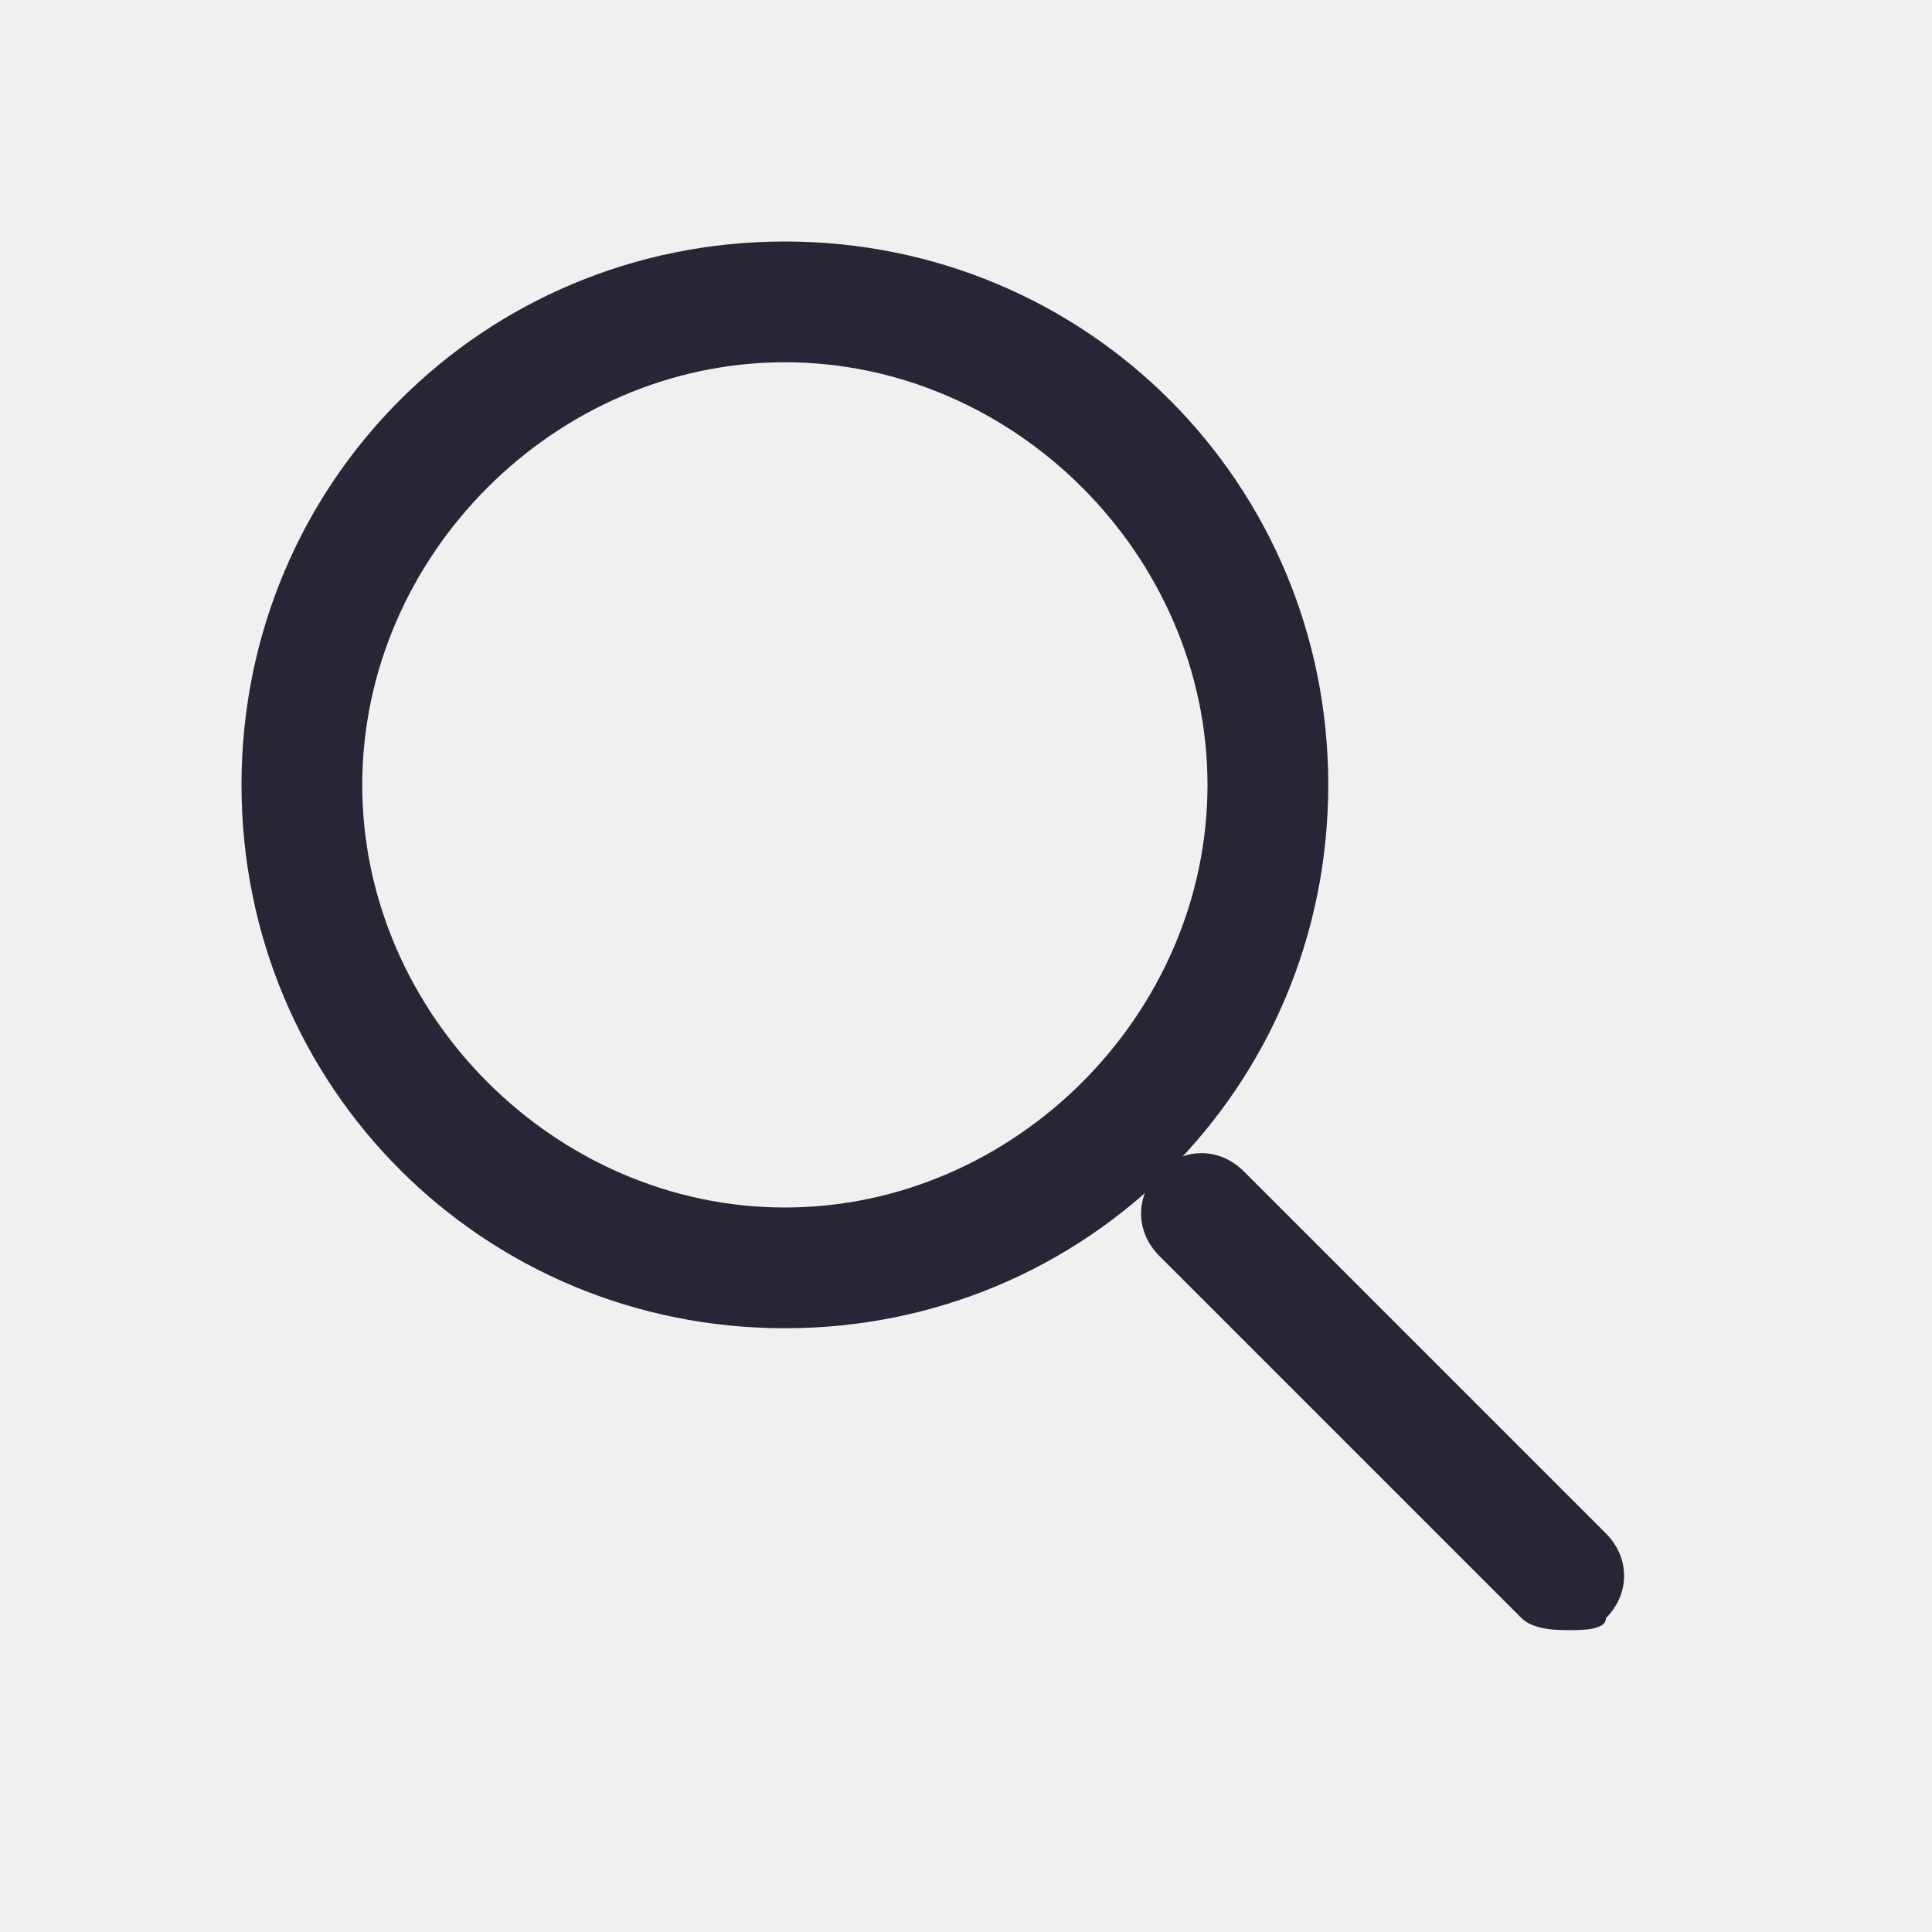
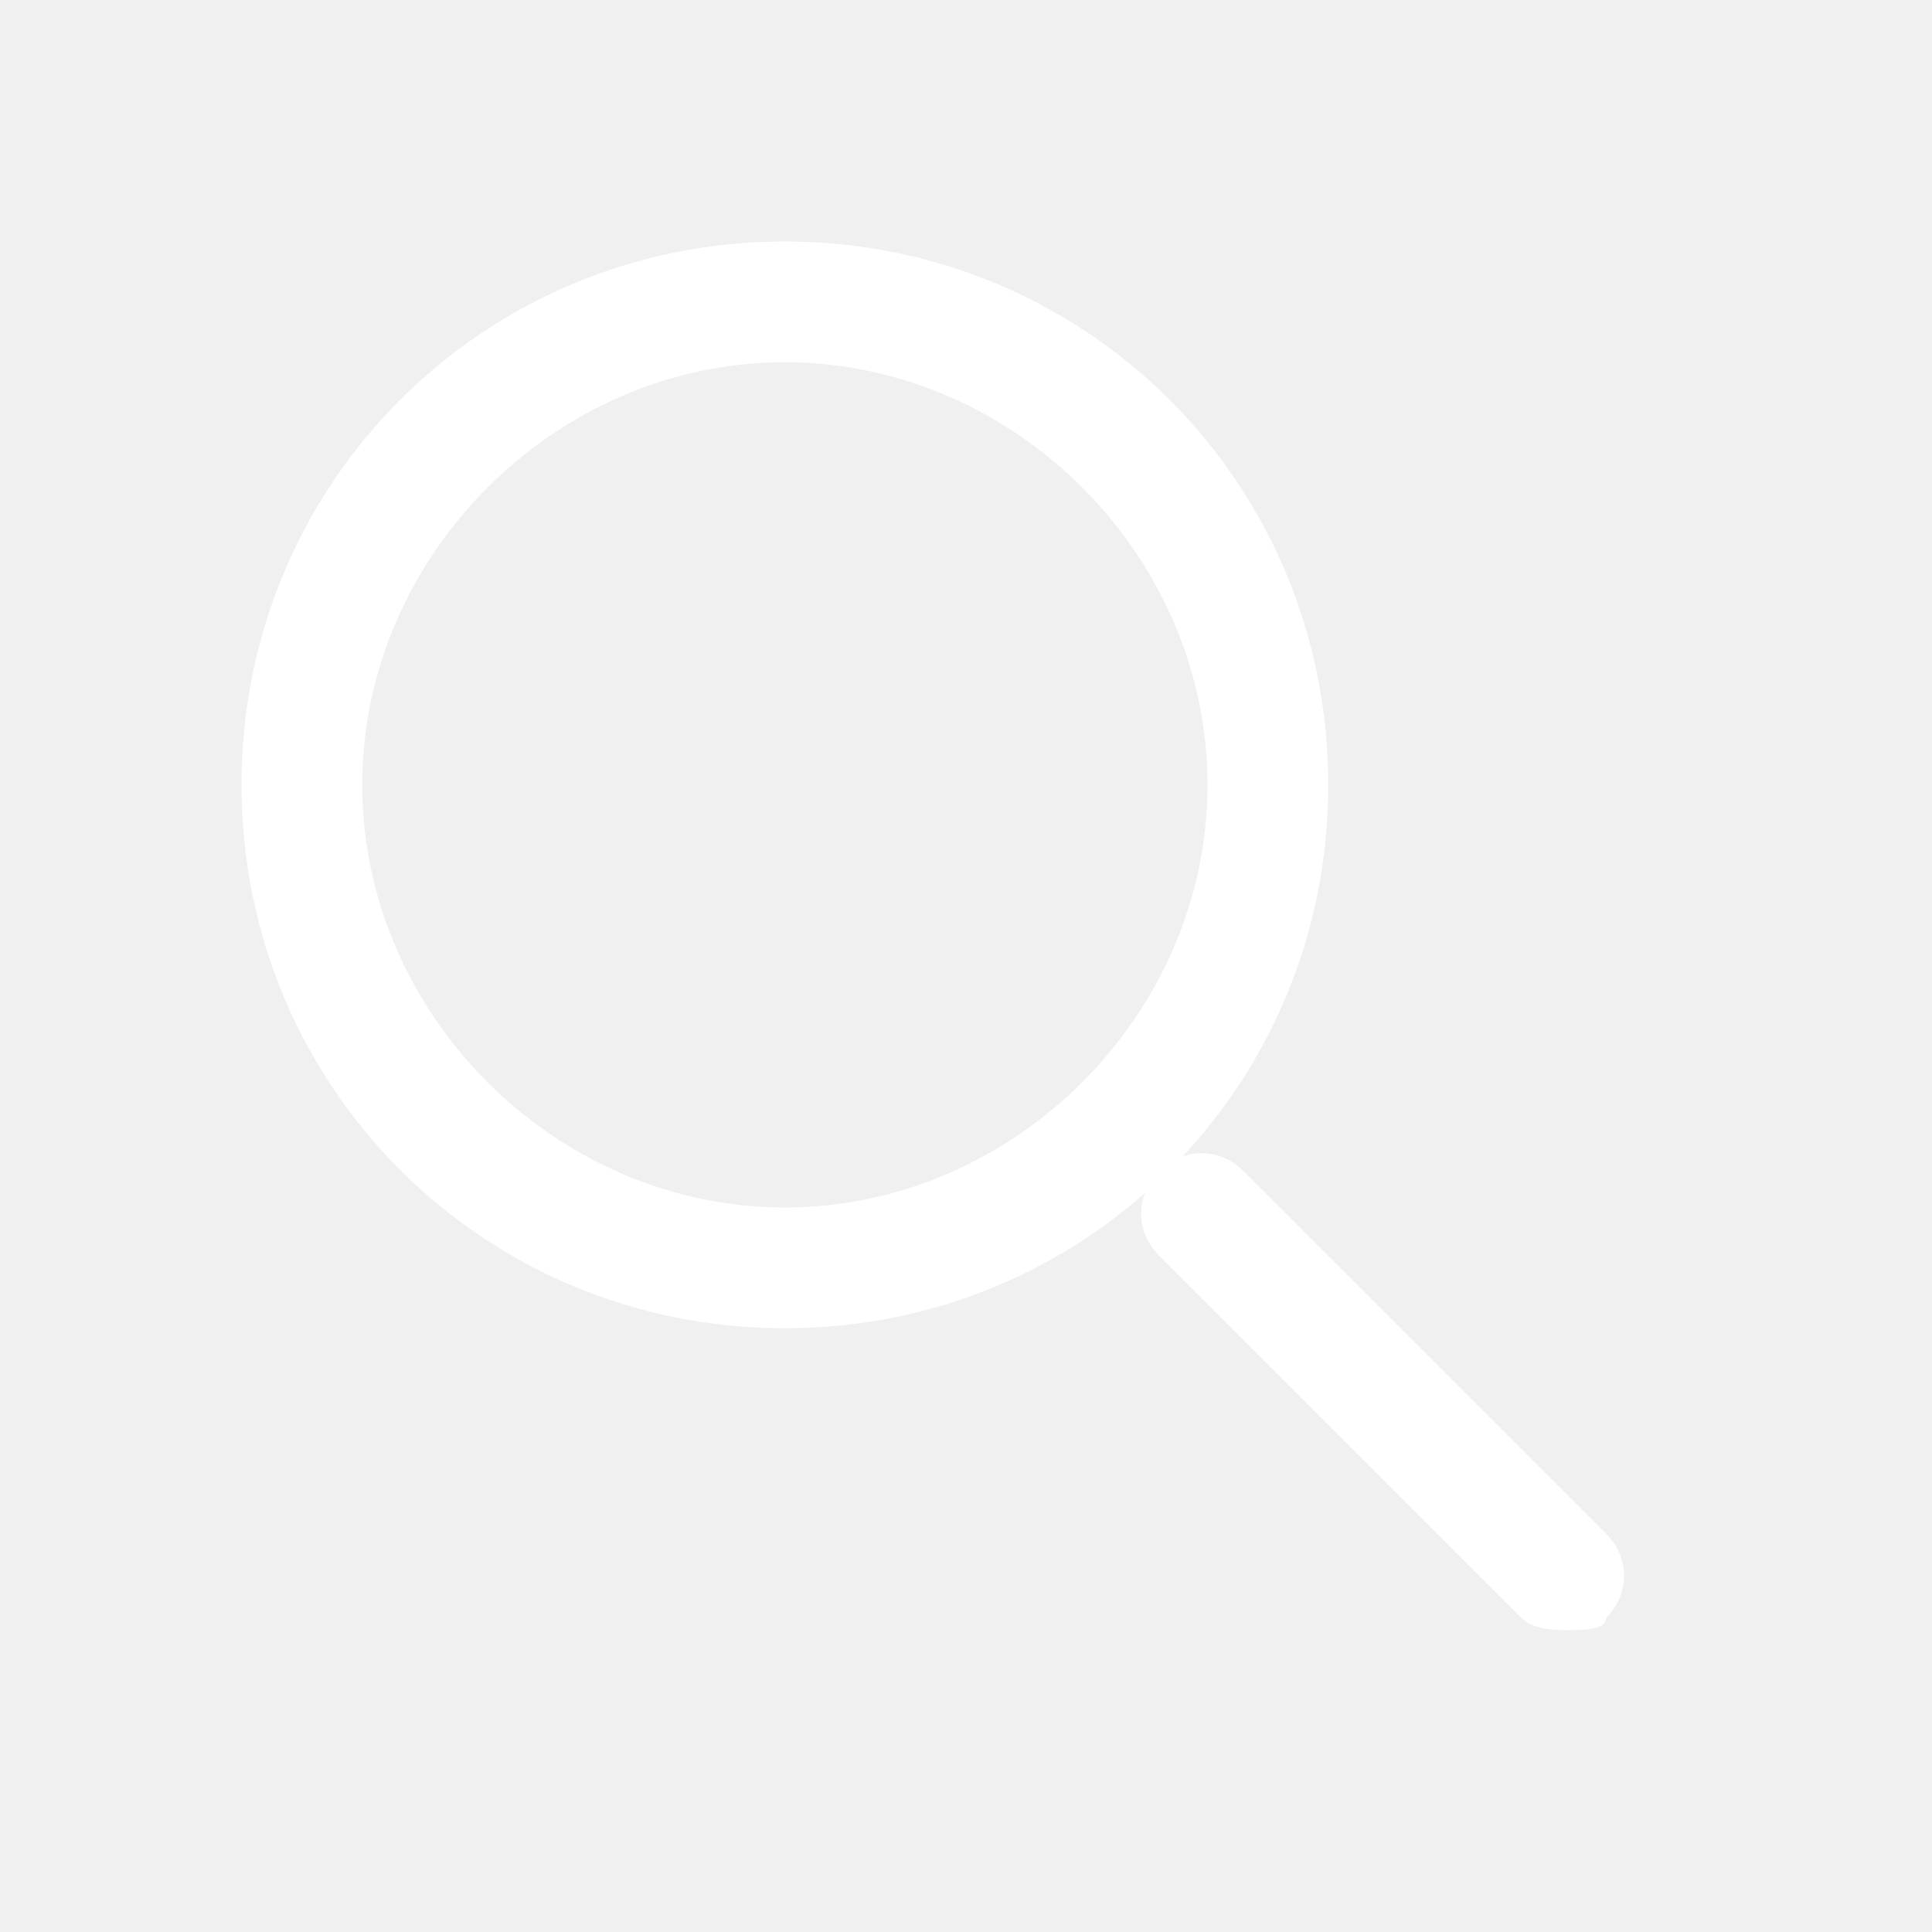
<svg xmlns="http://www.w3.org/2000/svg" t="1679339805658" class="icon" viewBox="0 0 1024 1024" version="1.1" p-id="2289" width="200" height="200">
-   <path d="M416 192C537.6 192 640 294.4 640 416S537.6 640 416 640 192 537.6 192 416 294.4 192 416 192M416 128C256 128 128 256 128 416S256 704 416 704 704 576 704 416 576 128 416 128L416 128z" fill="#272636" p-id="2290" />
-   <path d="M832 864c-6.4 0-19.2 0-25.6-6.4l-192-192c-12.8-12.8-12.8-32 0-44.8s32-12.8 44.8 0l192 192c12.8 12.8 12.8 32 0 44.8C851.2 864 838.4 864 832 864z" fill="#272636" p-id="2291" />
+   <path d="M416 192C537.6 192 640 294.4 640 416S537.6 640 416 640 192 537.6 192 416 294.4 192 416 192M416 128C256 128 128 256 128 416S256 704 416 704 704 576 704 416 576 128 416 128L416 128z" fill="#fff" p-id="2290" />
+   <path d="M832 864c-6.4 0-19.2 0-25.6-6.4l-192-192c-12.8-12.8-12.8-32 0-44.8s32-12.8 44.8 0l192 192c12.8 12.8 12.8 32 0 44.8C851.2 864 838.4 864 832 864z" fill="#fff" p-id="2291" />
</svg>
